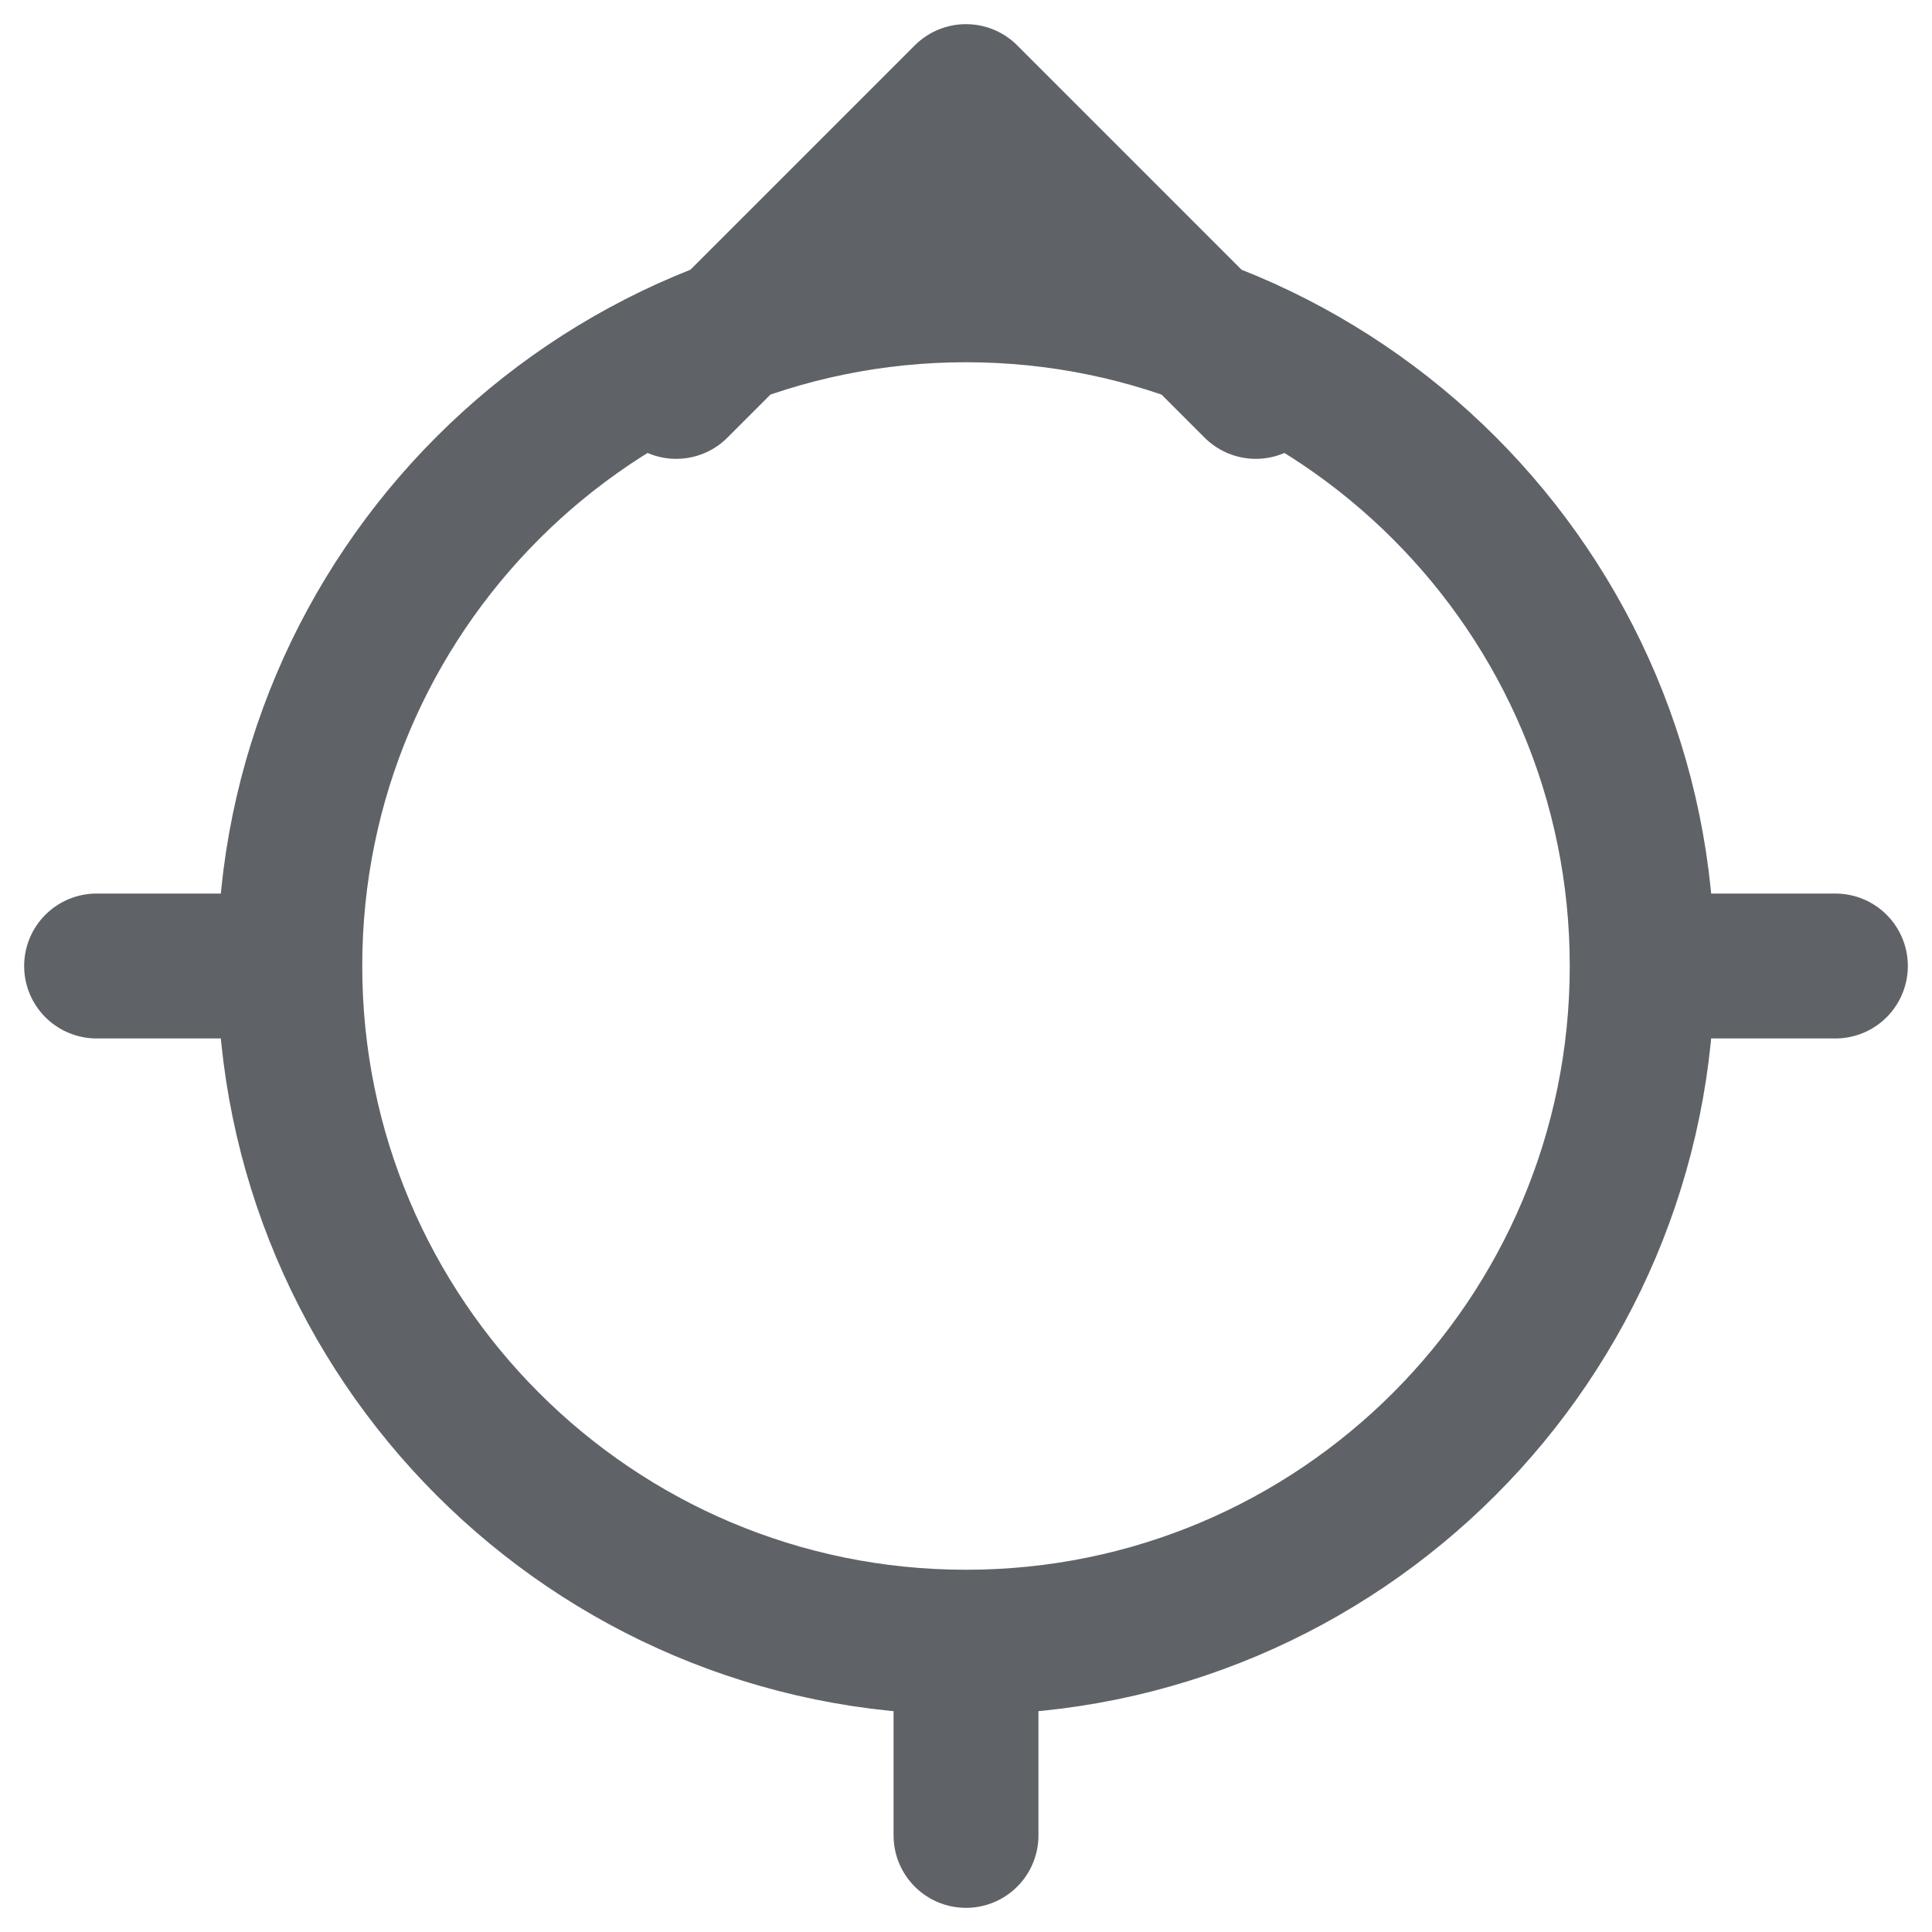
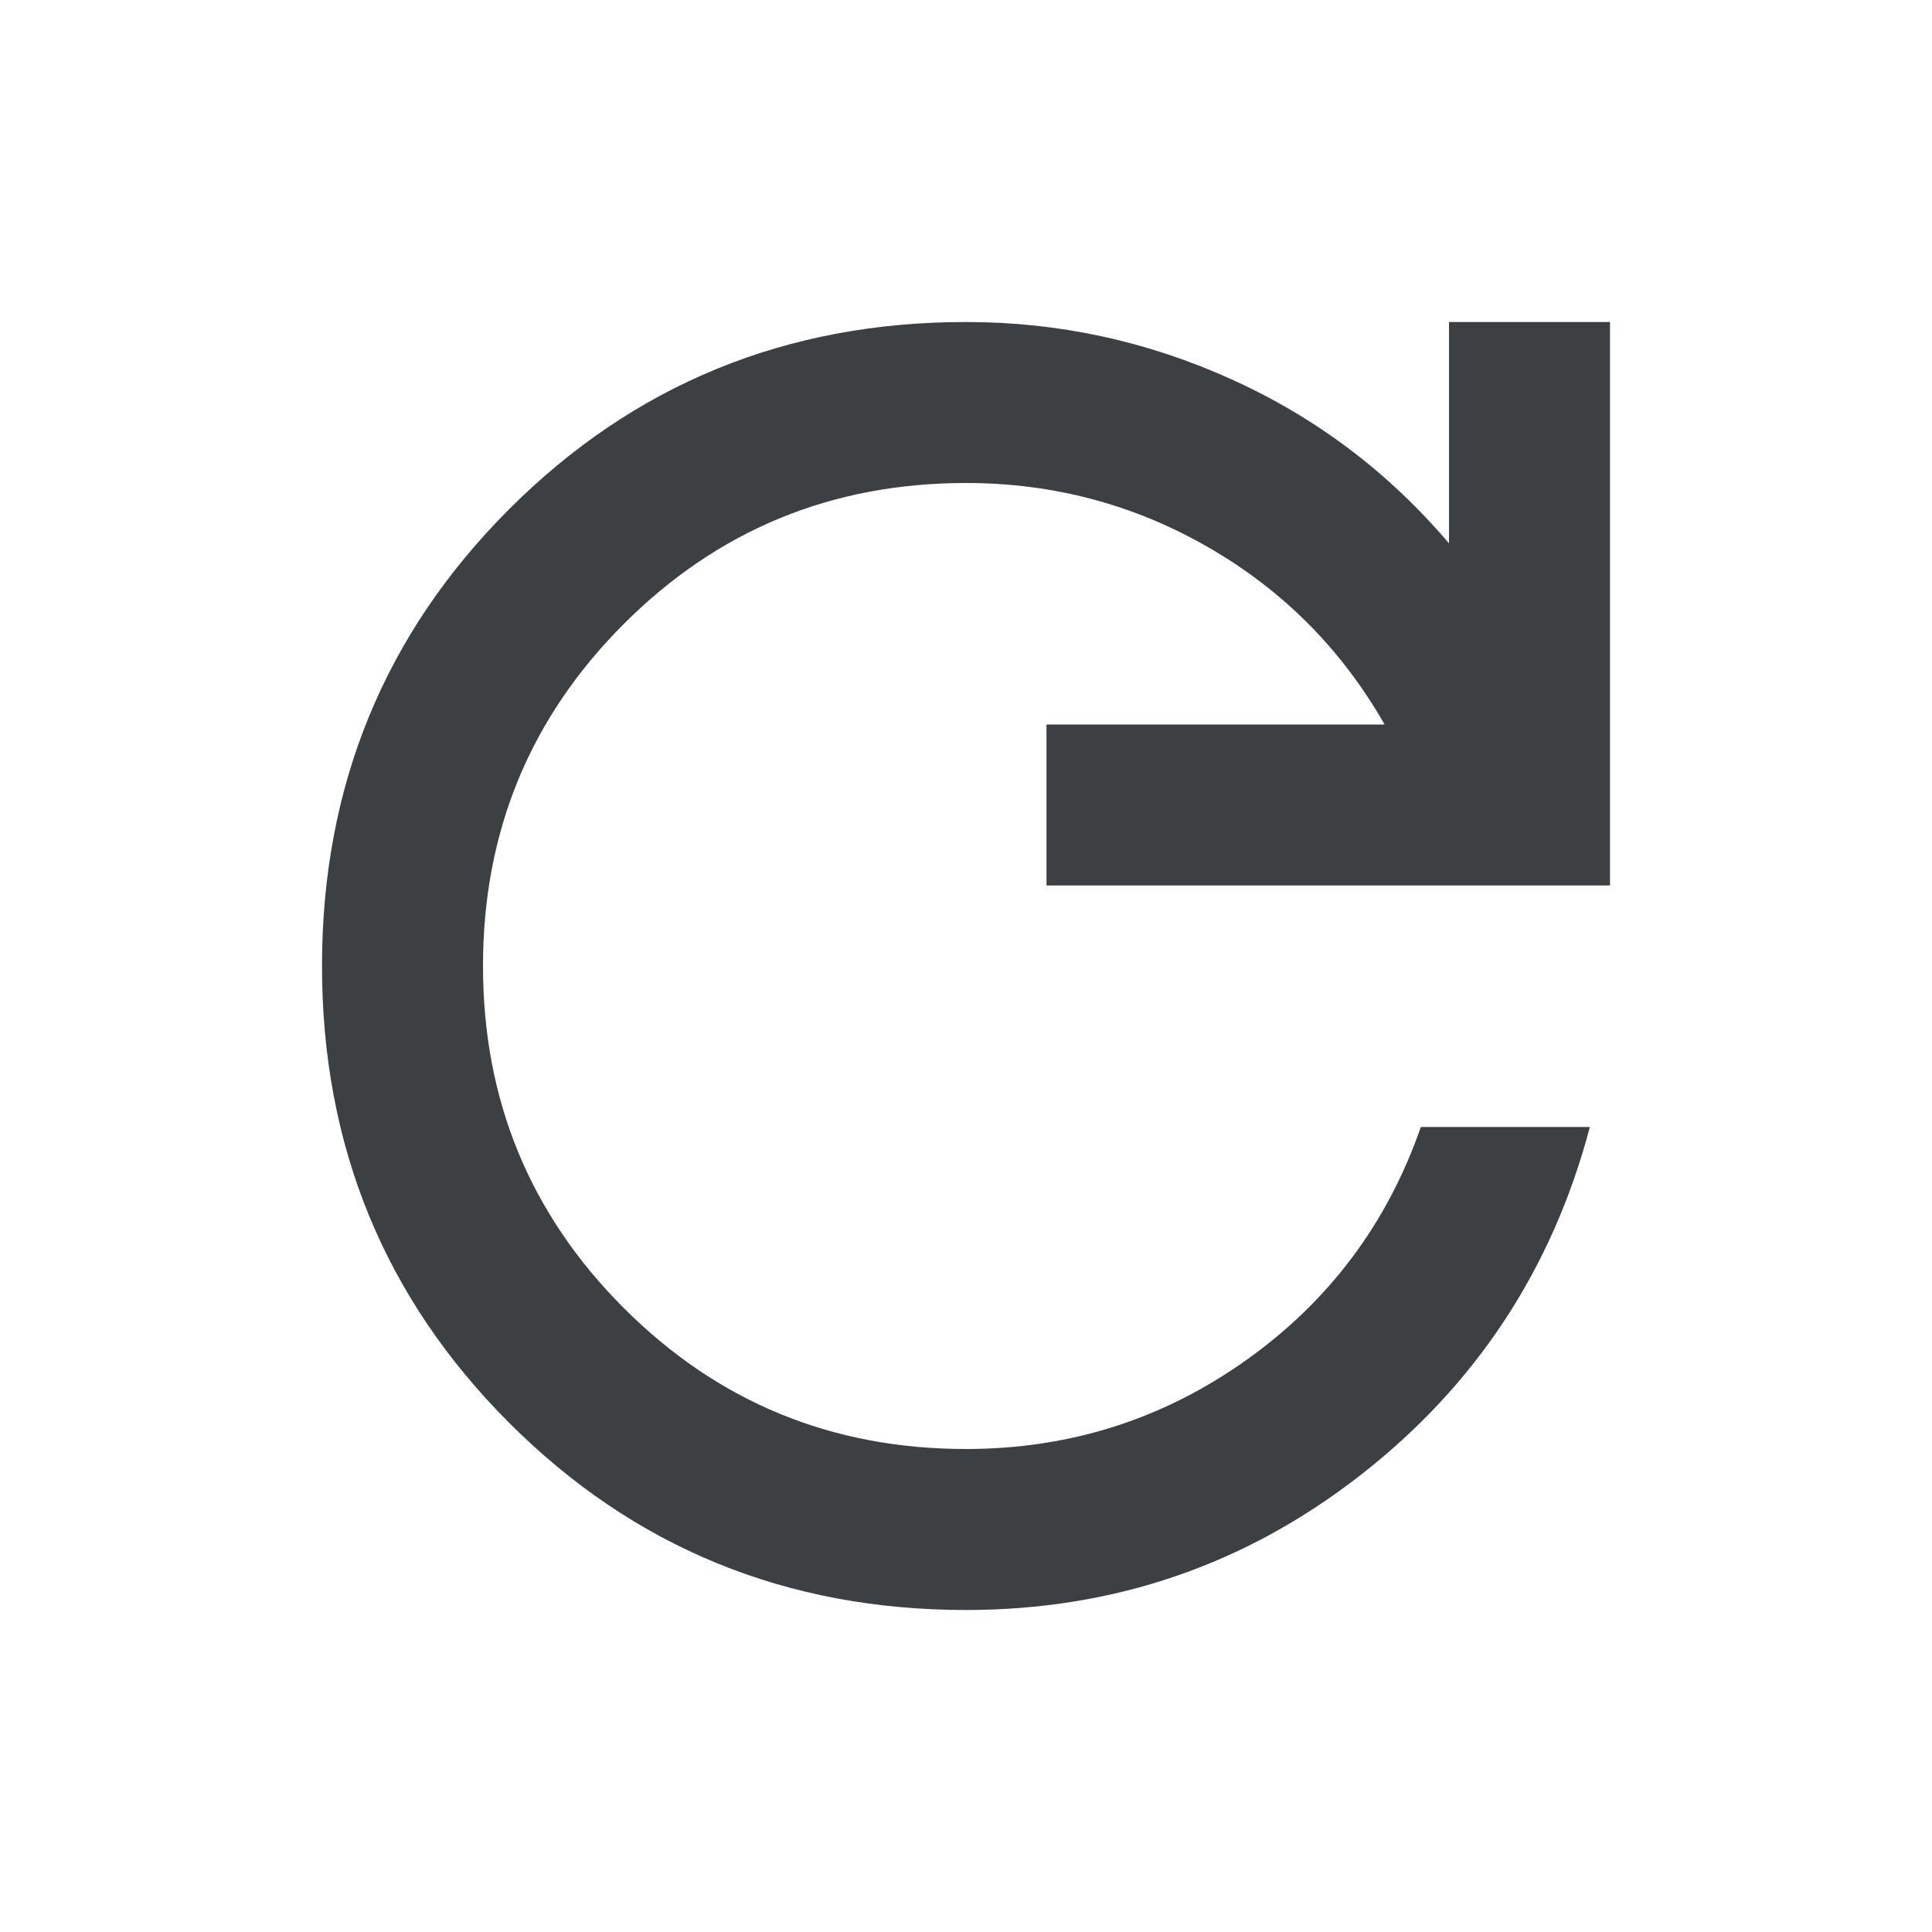
- <svg xmlns="http://www.w3.org/2000/svg" width="20" height="20" viewBox="0 0 20 20" fill="none">
-   <path d="M10 3V1M10 1L13 4M10 1L7 4M17 10C17 13.866 13.866 17 10 17M17 10C17 6.134 13.866 3 10 3M17 10H19M10 17C6.134 17 3 13.866 3 10M10 17V19M3 10C3 6.134 6.134 3 10 3M3 10H1" stroke="#5F6368" stroke-width="1.5" stroke-linecap="round" stroke-linejoin="round" />
+ <svg xmlns="http://www.w3.org/2000/svg" width="24" height="24" viewBox="0 0 24 24" fill="none">
+   <mask id="mask0_refresh" style="mask-type:alpha" maskUnits="userSpaceOnUse" x="0" y="0" width="24" height="24">
+     <rect width="24" height="24" fill="#D9D9D9" />
+   </mask>
+   <g mask="url(#mask0_refresh)">
+     <path d="M12 20C9.767 20 7.875 19.225 6.325 17.675C4.775 16.125 4 14.233 4 12C4 9.767 4.775 7.875 6.325 6.325C7.875 4.775 9.767 4 12 4C13.15 4 14.25 4.237 15.3 4.713C16.35 5.188 17.25 5.867 18 6.75V4H20V11H13V9H17.2C16.667 8.067 15.938 7.333 15.012 6.8C14.088 6.267 13.083 6 12 6C10.333 6 8.917 6.583 7.75 7.75C6.583 8.917 6 10.333 6 12C6 13.667 6.583 15.083 7.75 16.25C8.917 17.417 10.333 18 12 18C13.283 18 14.442 17.633 15.475 16.9C16.508 16.167 17.233 15.2 17.65 14H19.75C19.283 15.767 18.333 17.208 16.9 18.325C15.467 19.442 13.833 20 12 20Z" fill="#3C4043" />
+   </g>
</svg>
